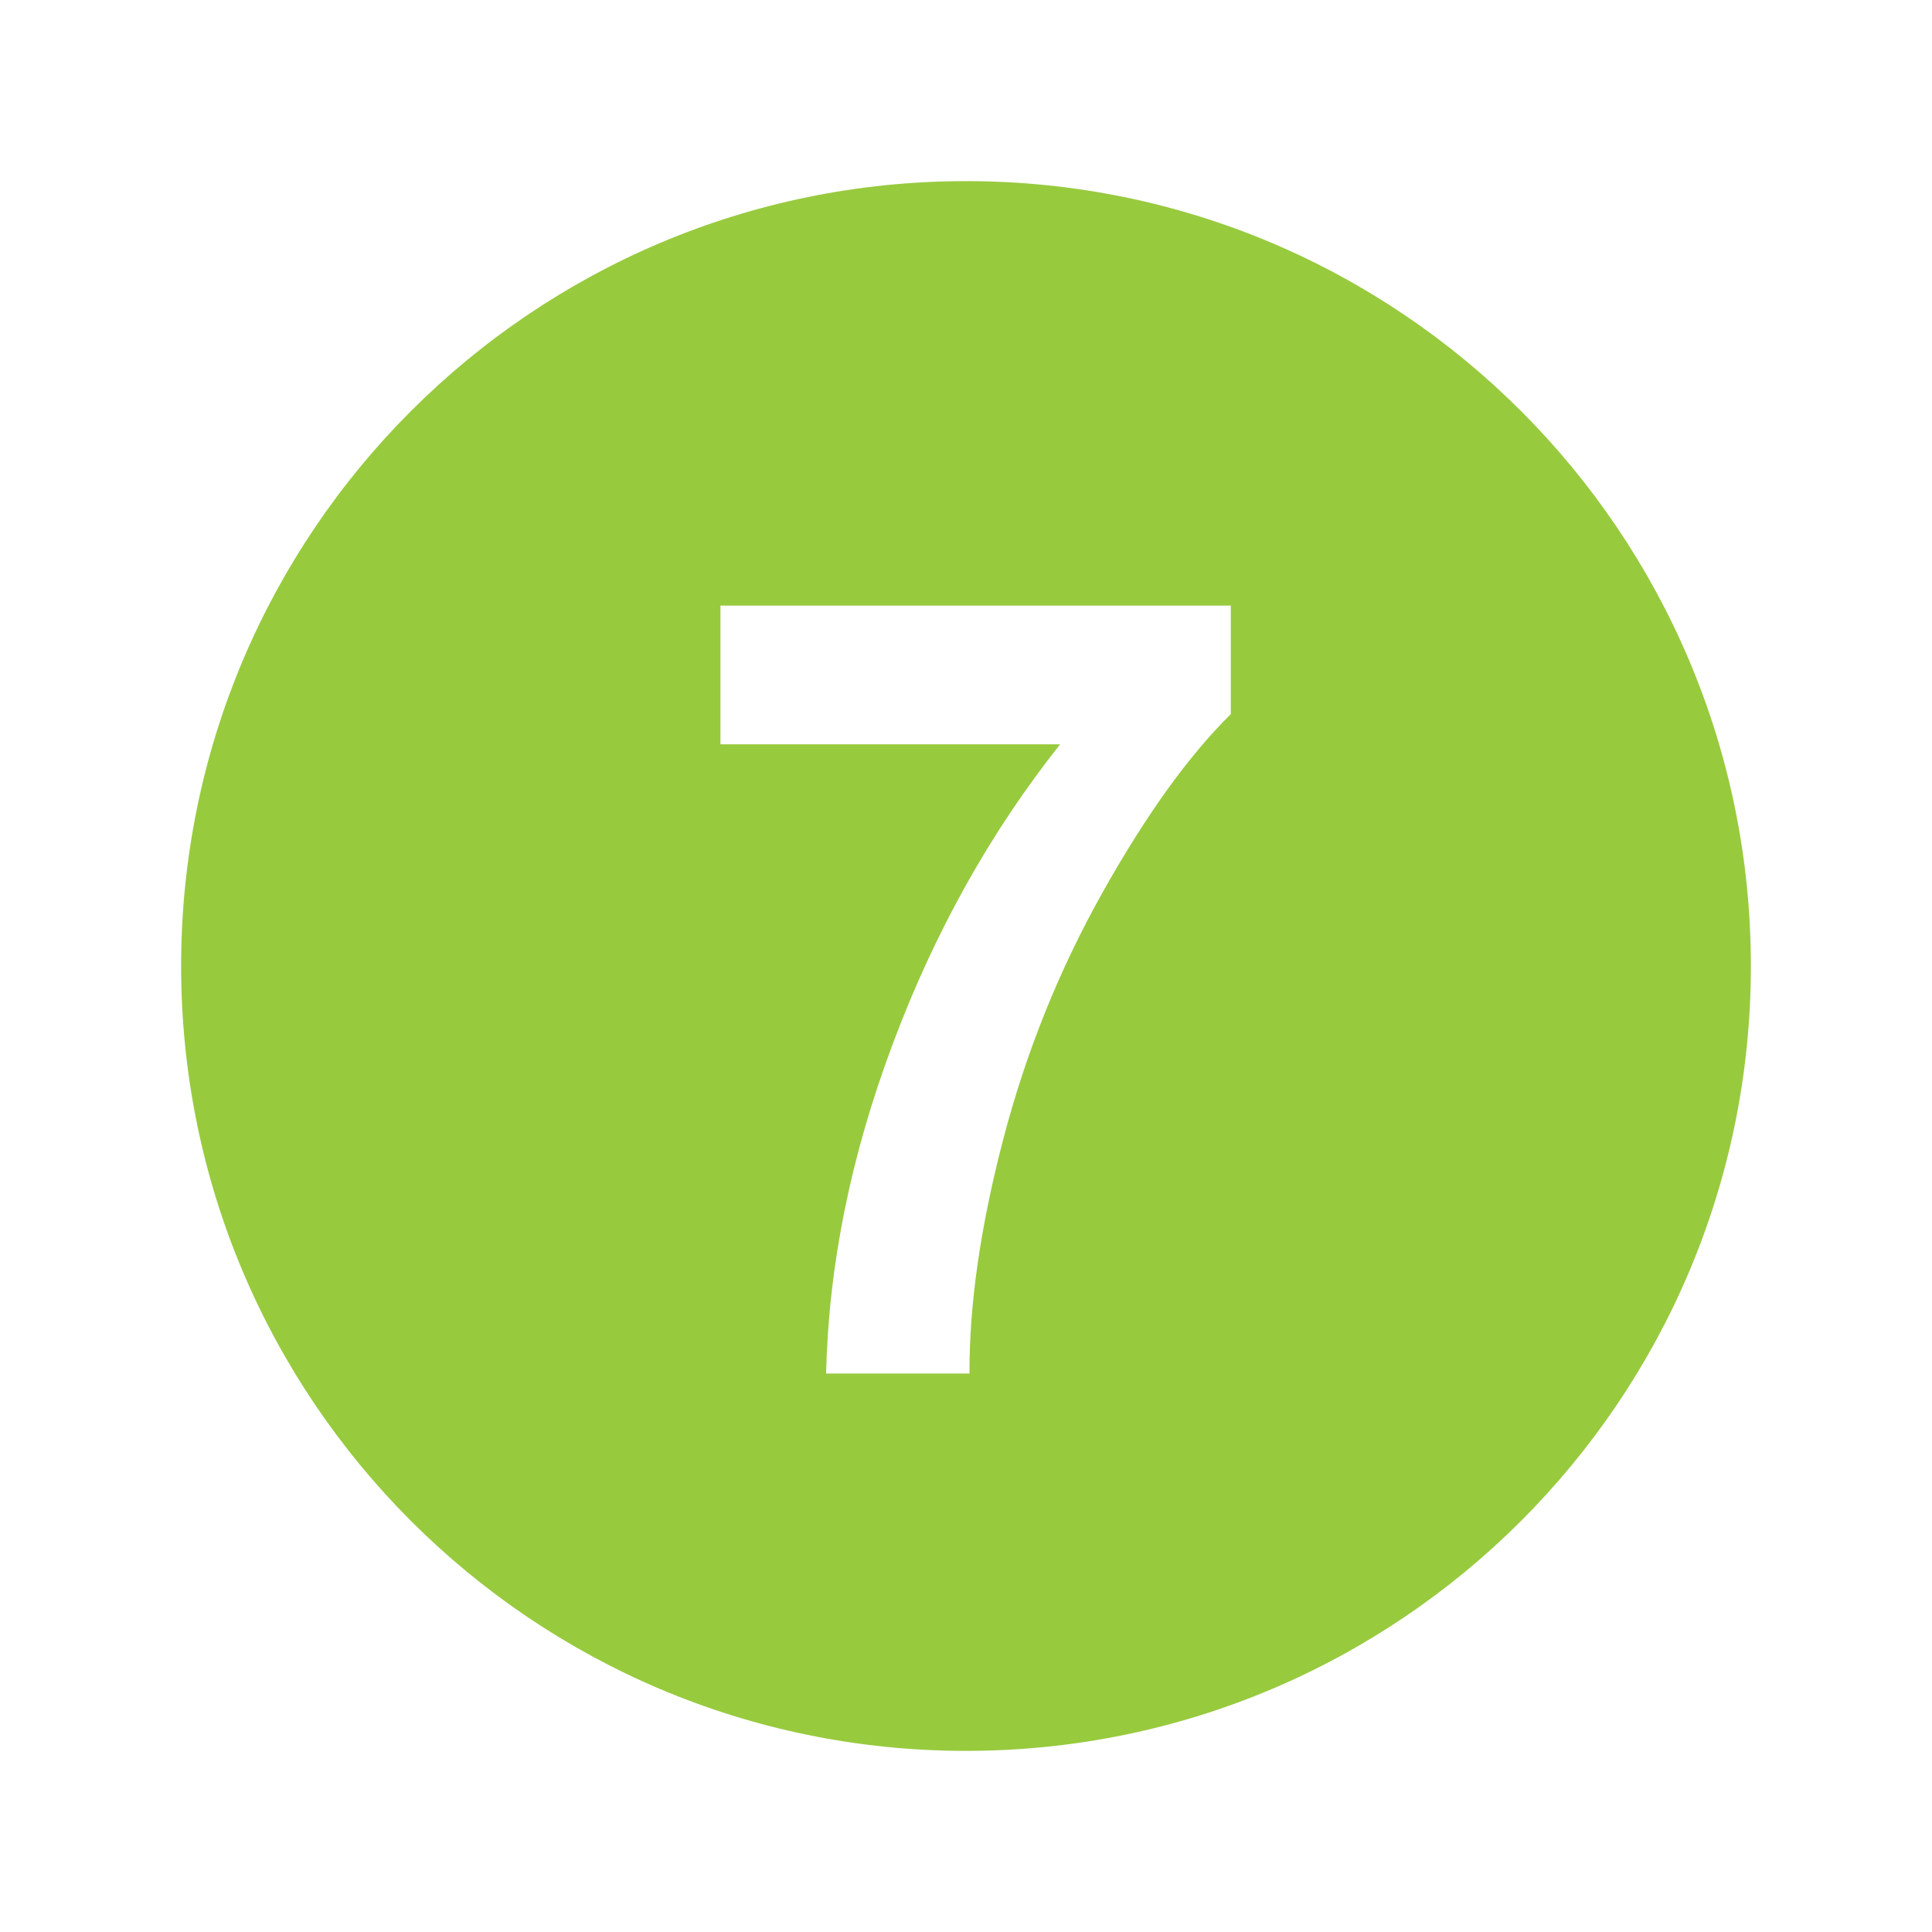
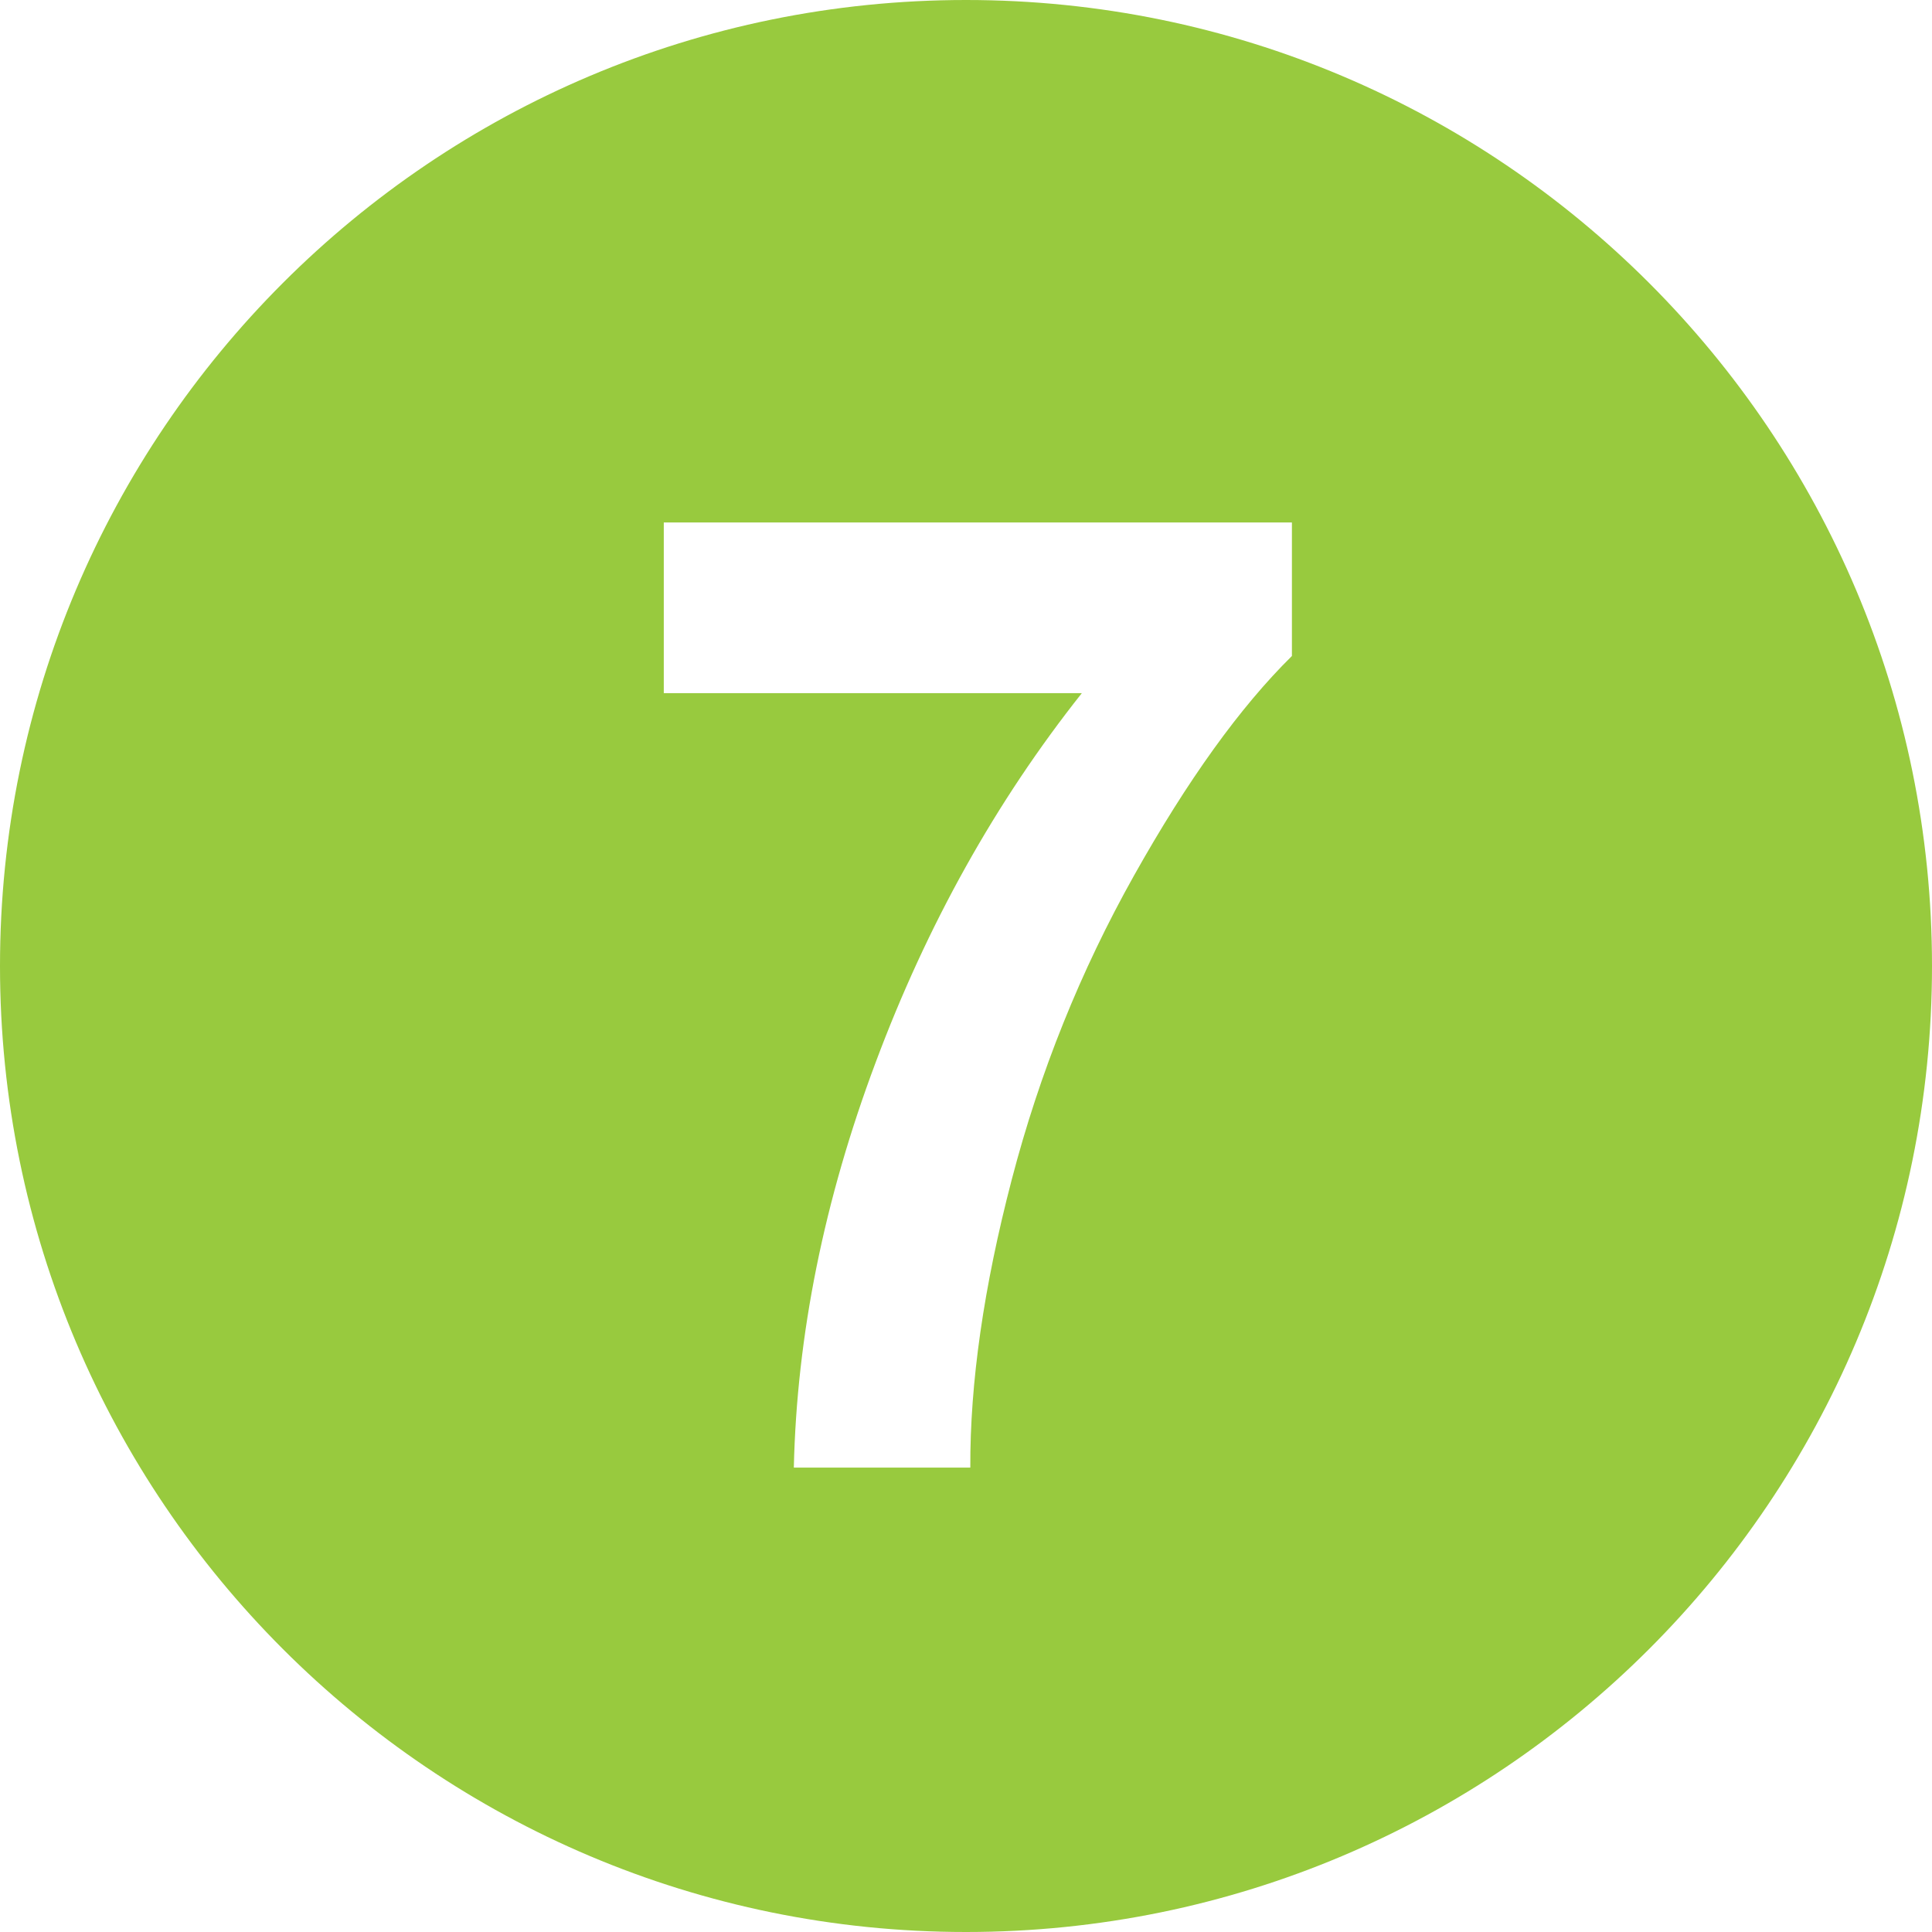
- <svg xmlns="http://www.w3.org/2000/svg" fill="rgb(152,202,62)" viewBox="0 0 32 32" version="1.1">
+ <svg xmlns="http://www.w3.org/2000/svg" fill="rgb(152,202,62)" viewBox="3 3 26 26" version="1.1">
  <path d="M16 3c-7.18 0-13 5.82-13 13s5.82 13 13 13 13-5.82 13-13-5.82-13-13-13zM20.386 11.828c-0.697 0.687-1.405 1.671-2.125 2.955s-1.269 2.648-1.646 4.094c-0.377 1.445-0.562 2.736-0.557 3.873h-2.375c0.040-1.781 0.407-3.6 1.101-5.452 0.692-1.853 1.617-3.51 2.775-4.97h-5.626v-2.297h8.453v1.797z" />
</svg>
